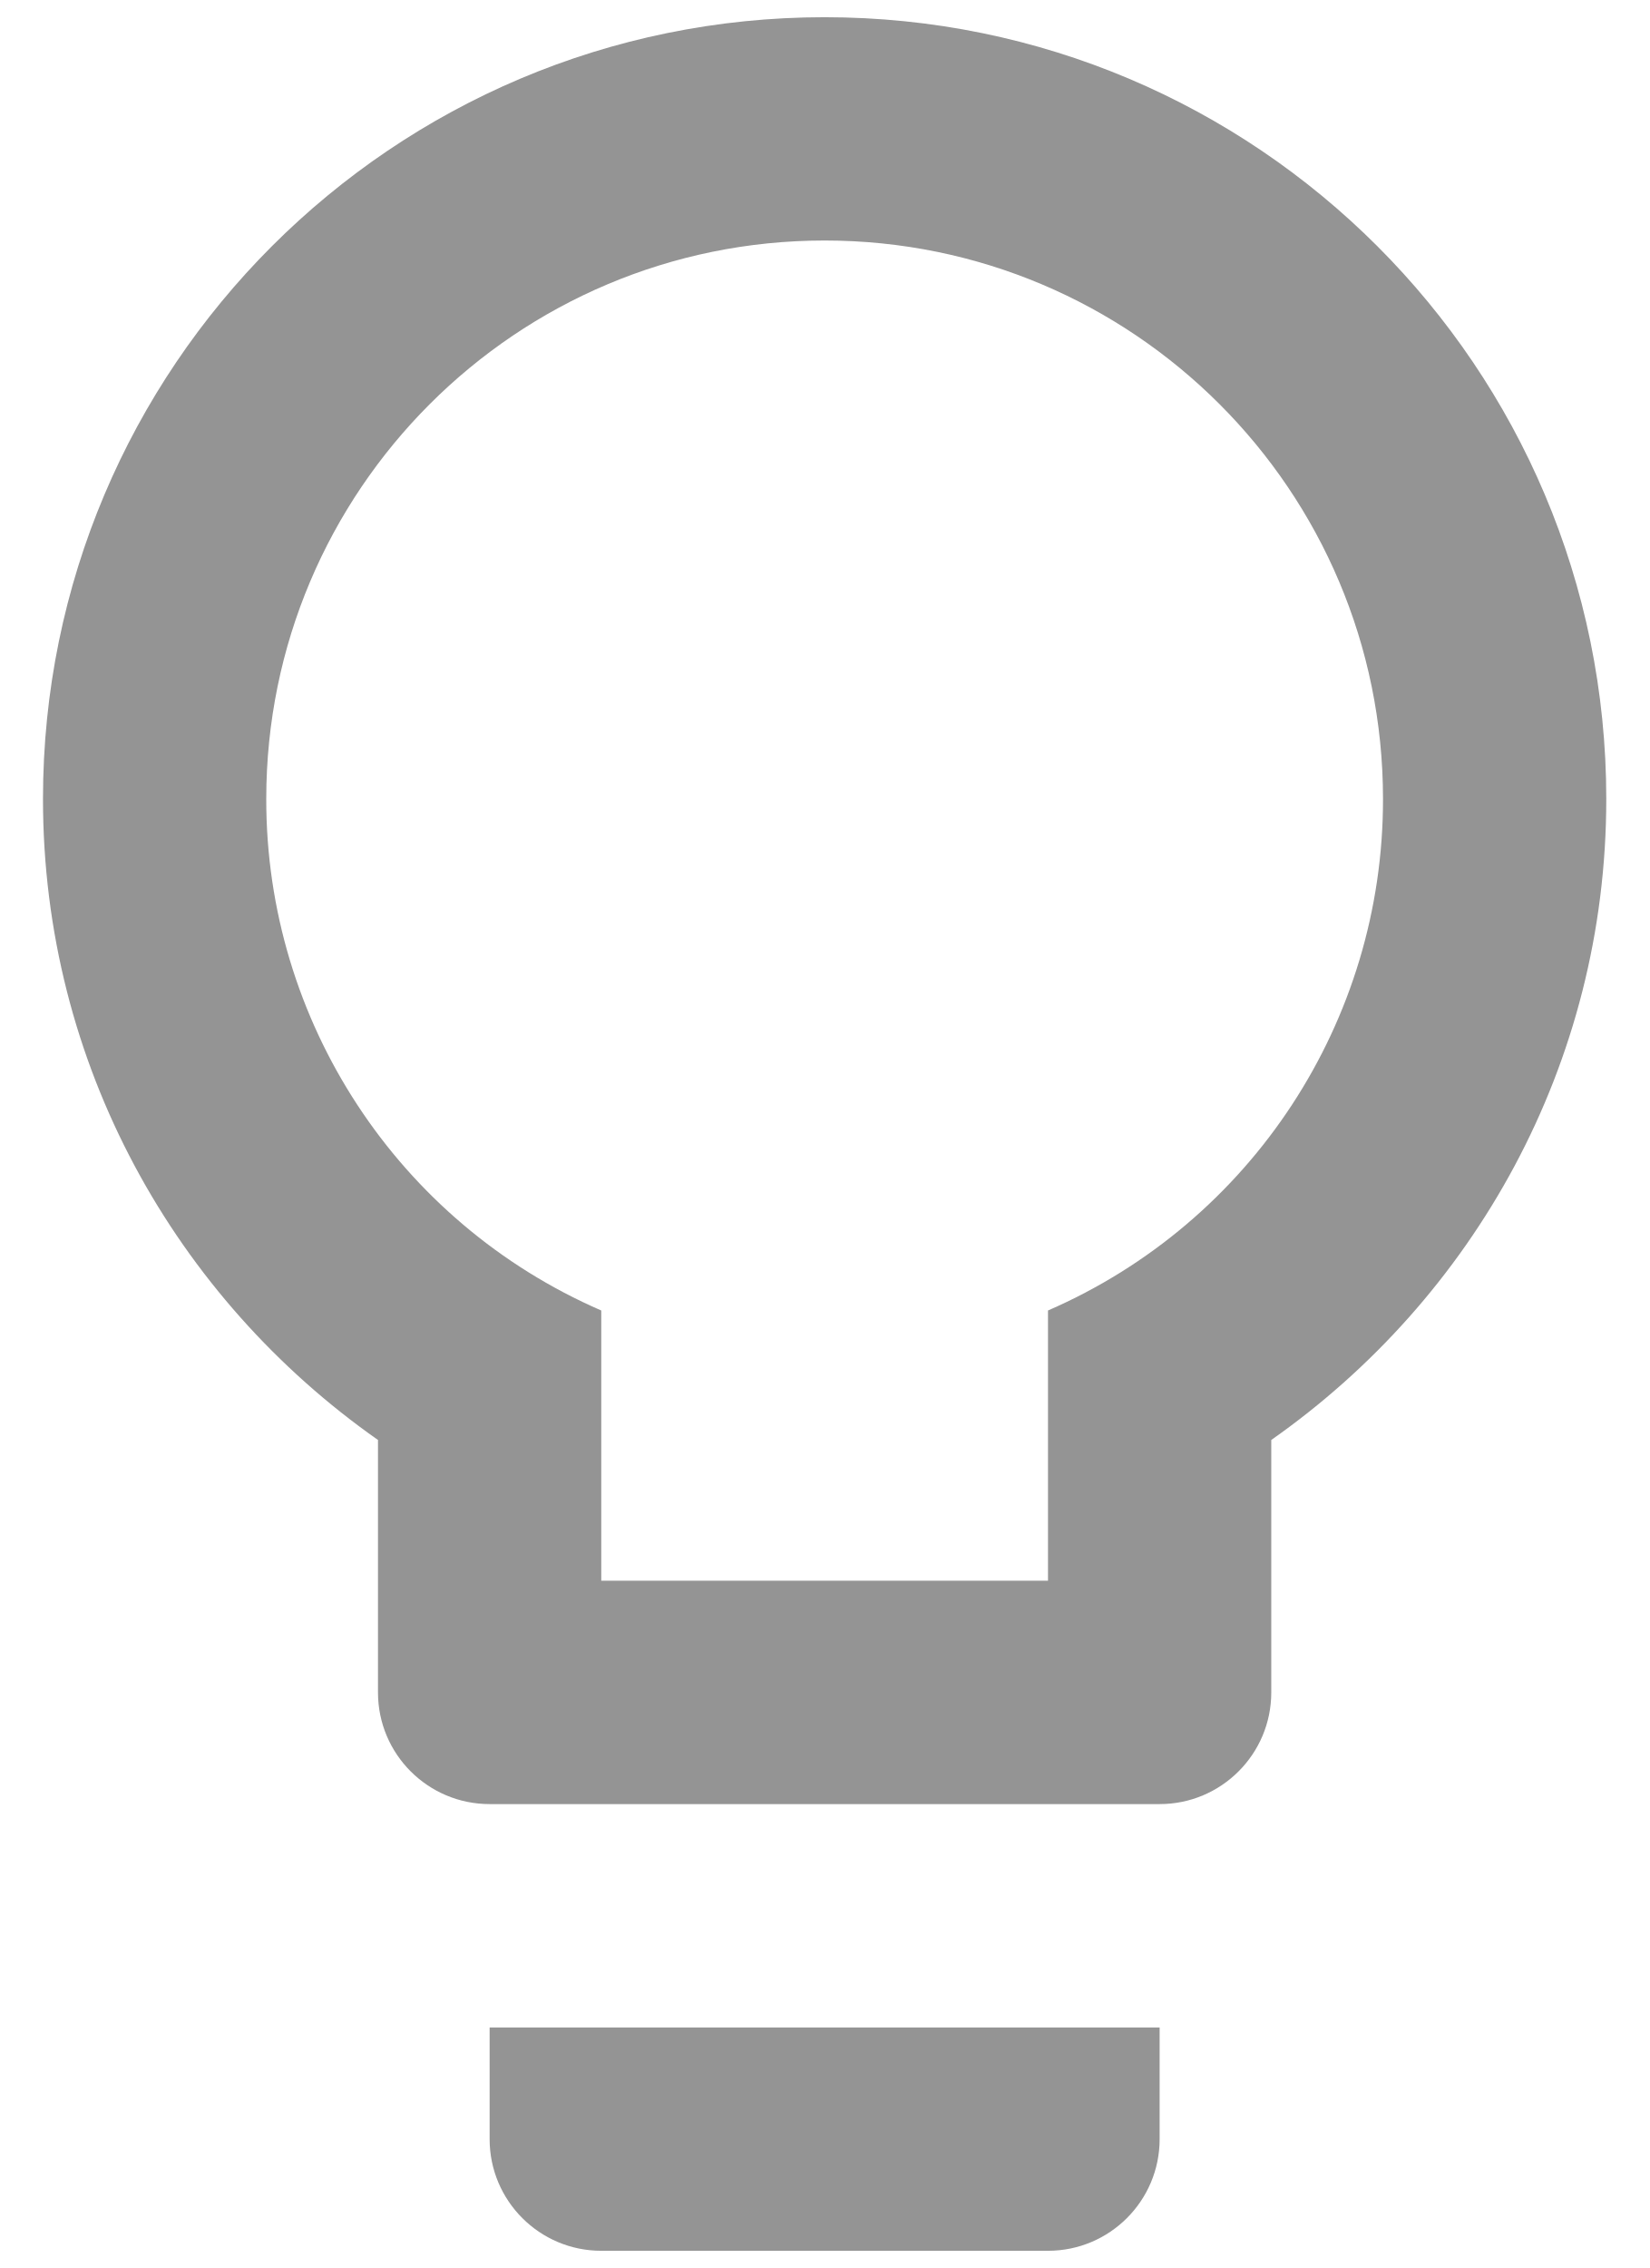
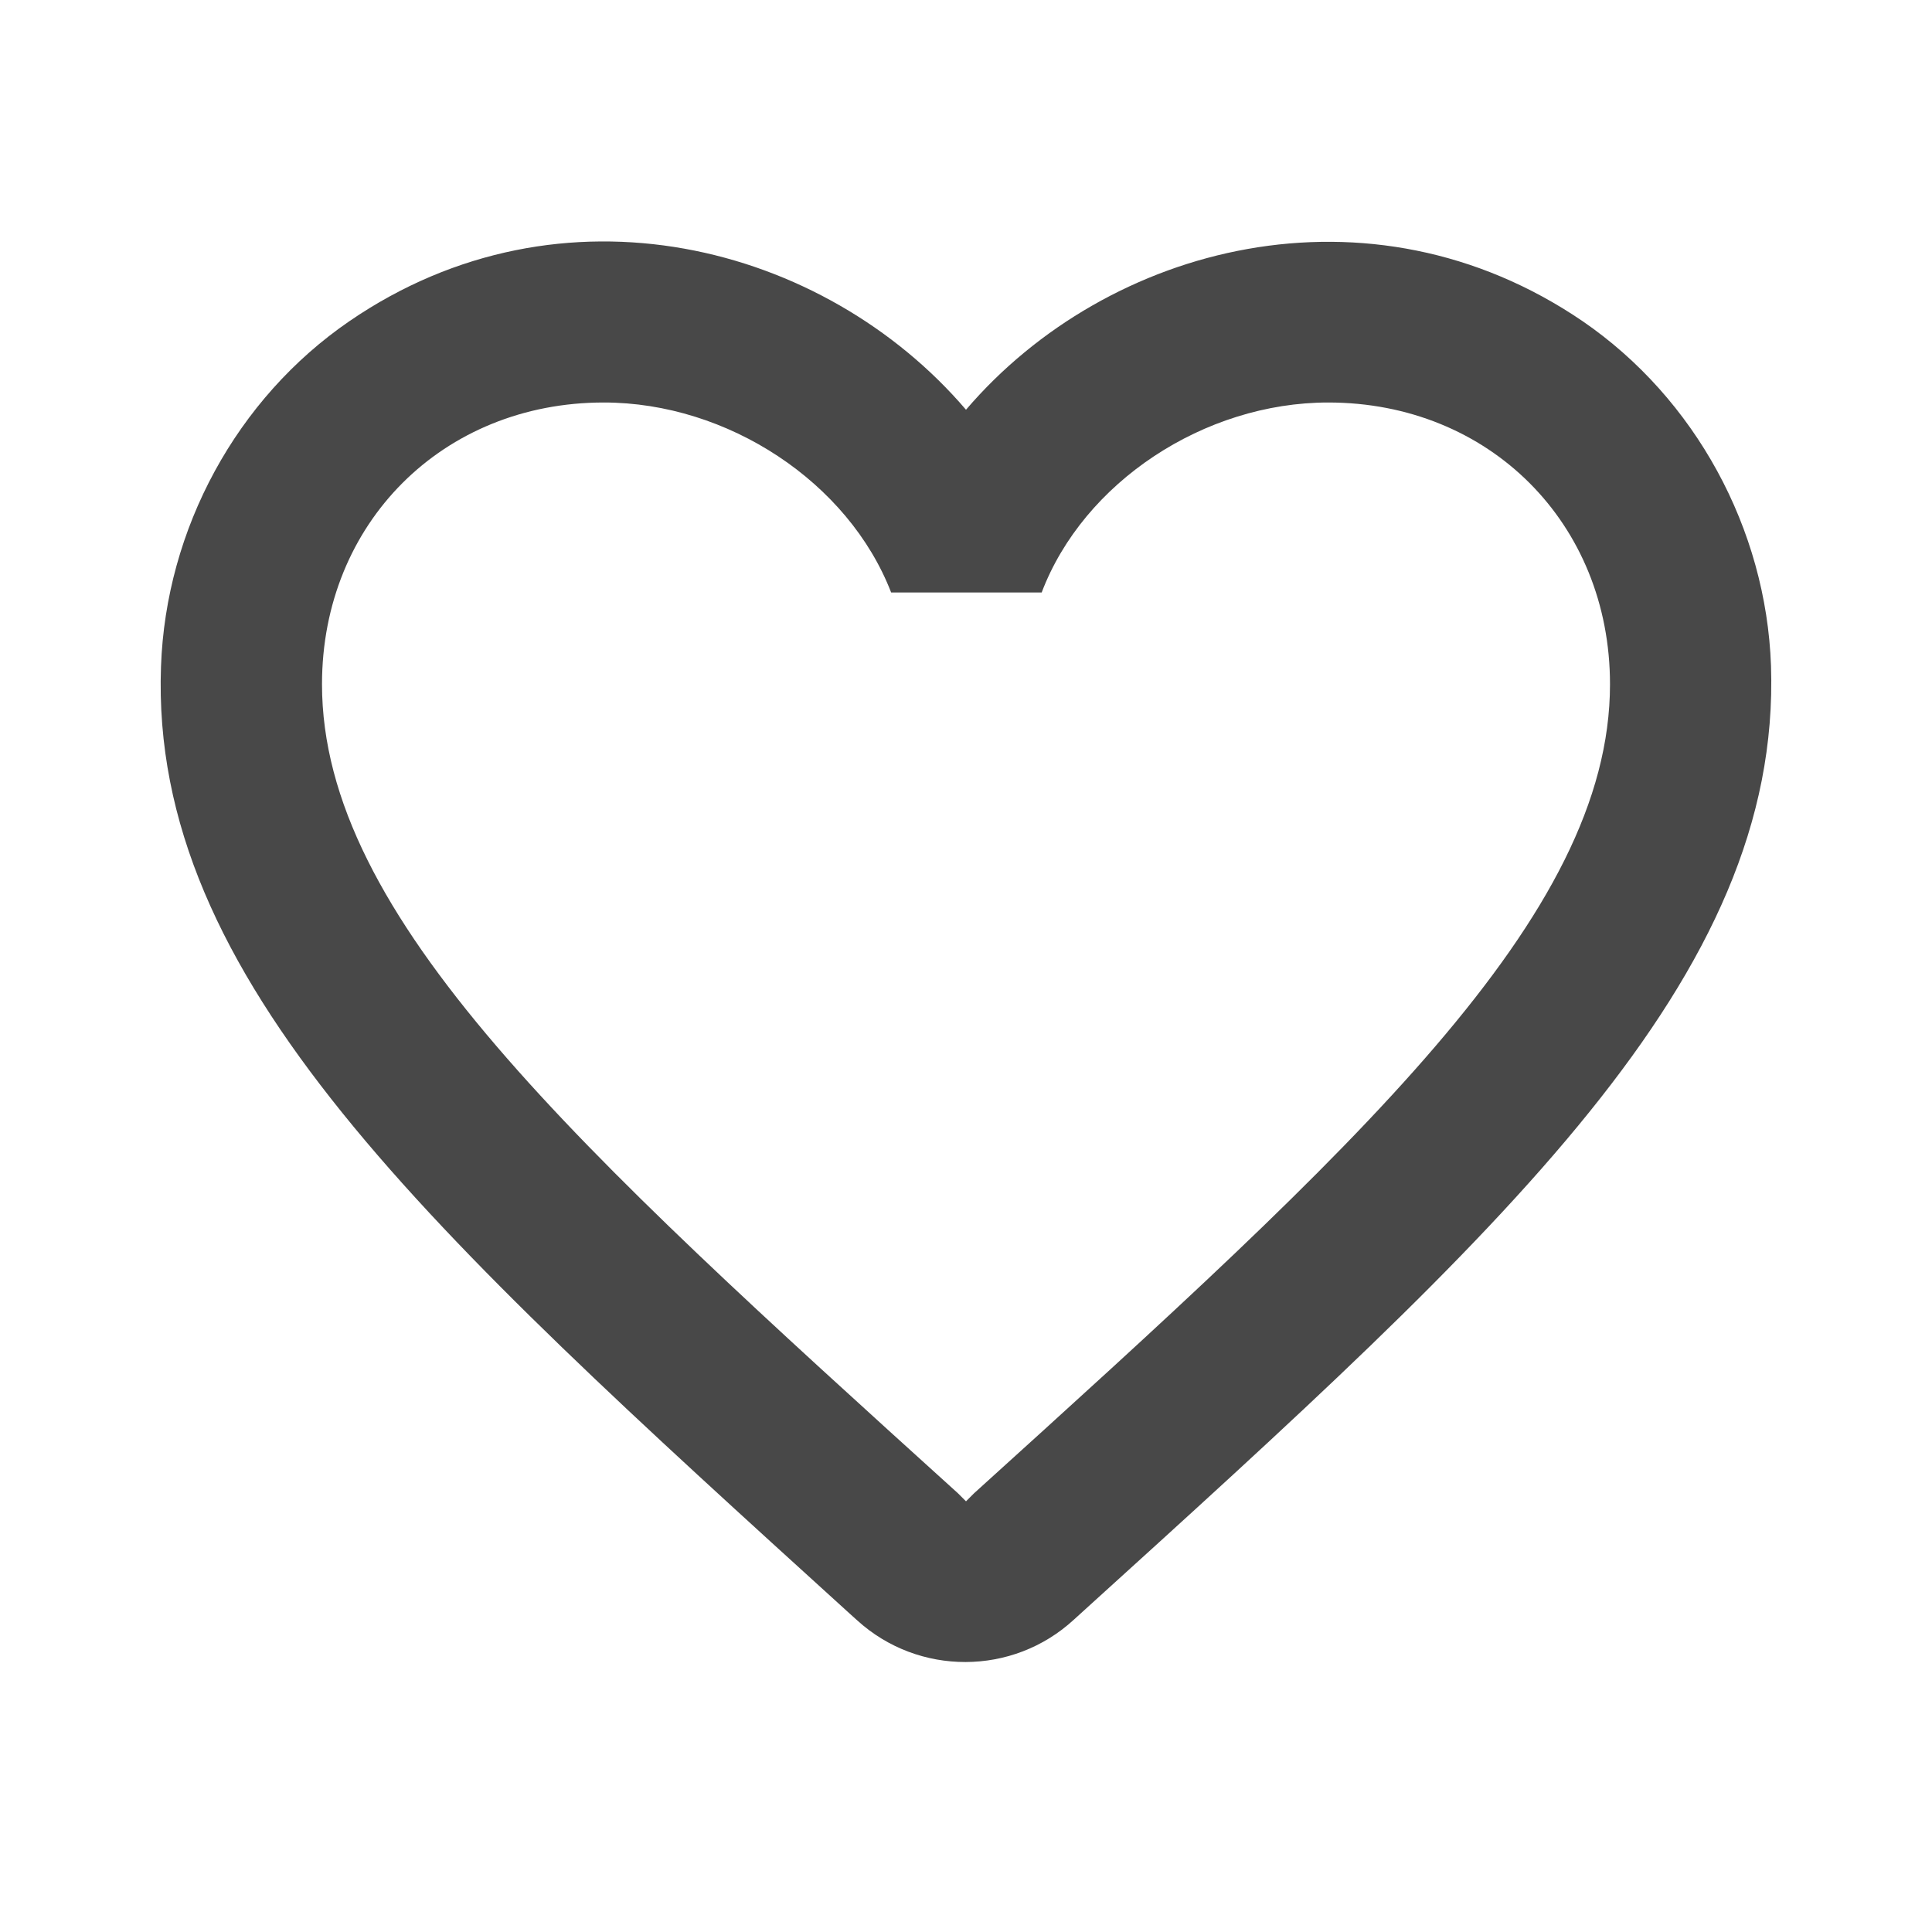
- <svg xmlns="http://www.w3.org/2000/svg" width="16" height="22" viewBox="0 0 16 22">
-   <path d="M8 .167a7.583 7.583 0 017.583 7.583c0 2.578-1.289 4.842-3.25 6.218v2.449c0 .598-.485 1.083-1.083 1.083h-6.5a1.083 1.083 0 01-1.083-1.083v-2.449C1.706 12.592.417 10.328.417 7.75A7.583 7.583 0 018 .167M4.75 20.75v-1.083h6.5v1.083c0 .598-.485 1.083-1.083 1.083H5.833A1.083 1.083 0 014.75 20.75M8 2.333A5.417 5.417 0 002.583 7.75a5.403 5.403 0 003.25 4.962v2.621h4.334v-2.621a5.403 5.403 0 003.25-4.962A5.417 5.417 0 008 2.333z" fill="#949494" fill-rule="nonzero" />
+ <svg xmlns="http://www.w3.org/2000/svg" width="24" height="24" style="">
+   <rect id="backgroundrect" width="100%" height="100%" x="0" y="0" fill="none" stroke="none" />
+   <g class="currentLayer" style="">
+     <path fill="none" d="M0 0h24v24H0V0z" id="svg_1" class="" />
+     <path d="M19.66 3.99c-2.64-1.8-5.9-.96-7.66 1.1-1.76-2.06-5.02-2.91-7.66-1.1-1.4.96-2.28 2.58-2.34 4.29-.14 3.88 3.3 6.99 8.55 11.76l.1.09c.76.69 1.93.69 2.69-.01l.11-.1c5.25-4.76 8.68-7.87 8.55-11.75-.06-1.7-.94-3.32-2.34-4.28zM12.1 18.55l-.1.1-.1-.1C7.14 14.24 4 11.39 4 8.5 4 6.5 5.5 5 7.5 5c1.54 0 3.04.99 3.57 2.36h1.87C13.46 5.99 14.96 5 16.5 5c2 0 3.5 1.5 3.5 3.5 0 2.89-3.14 5.74-7.9 10.05z" id="svg_2" class="" fill="#484848" fill-opacity="1" />
+   </g>
</svg>
